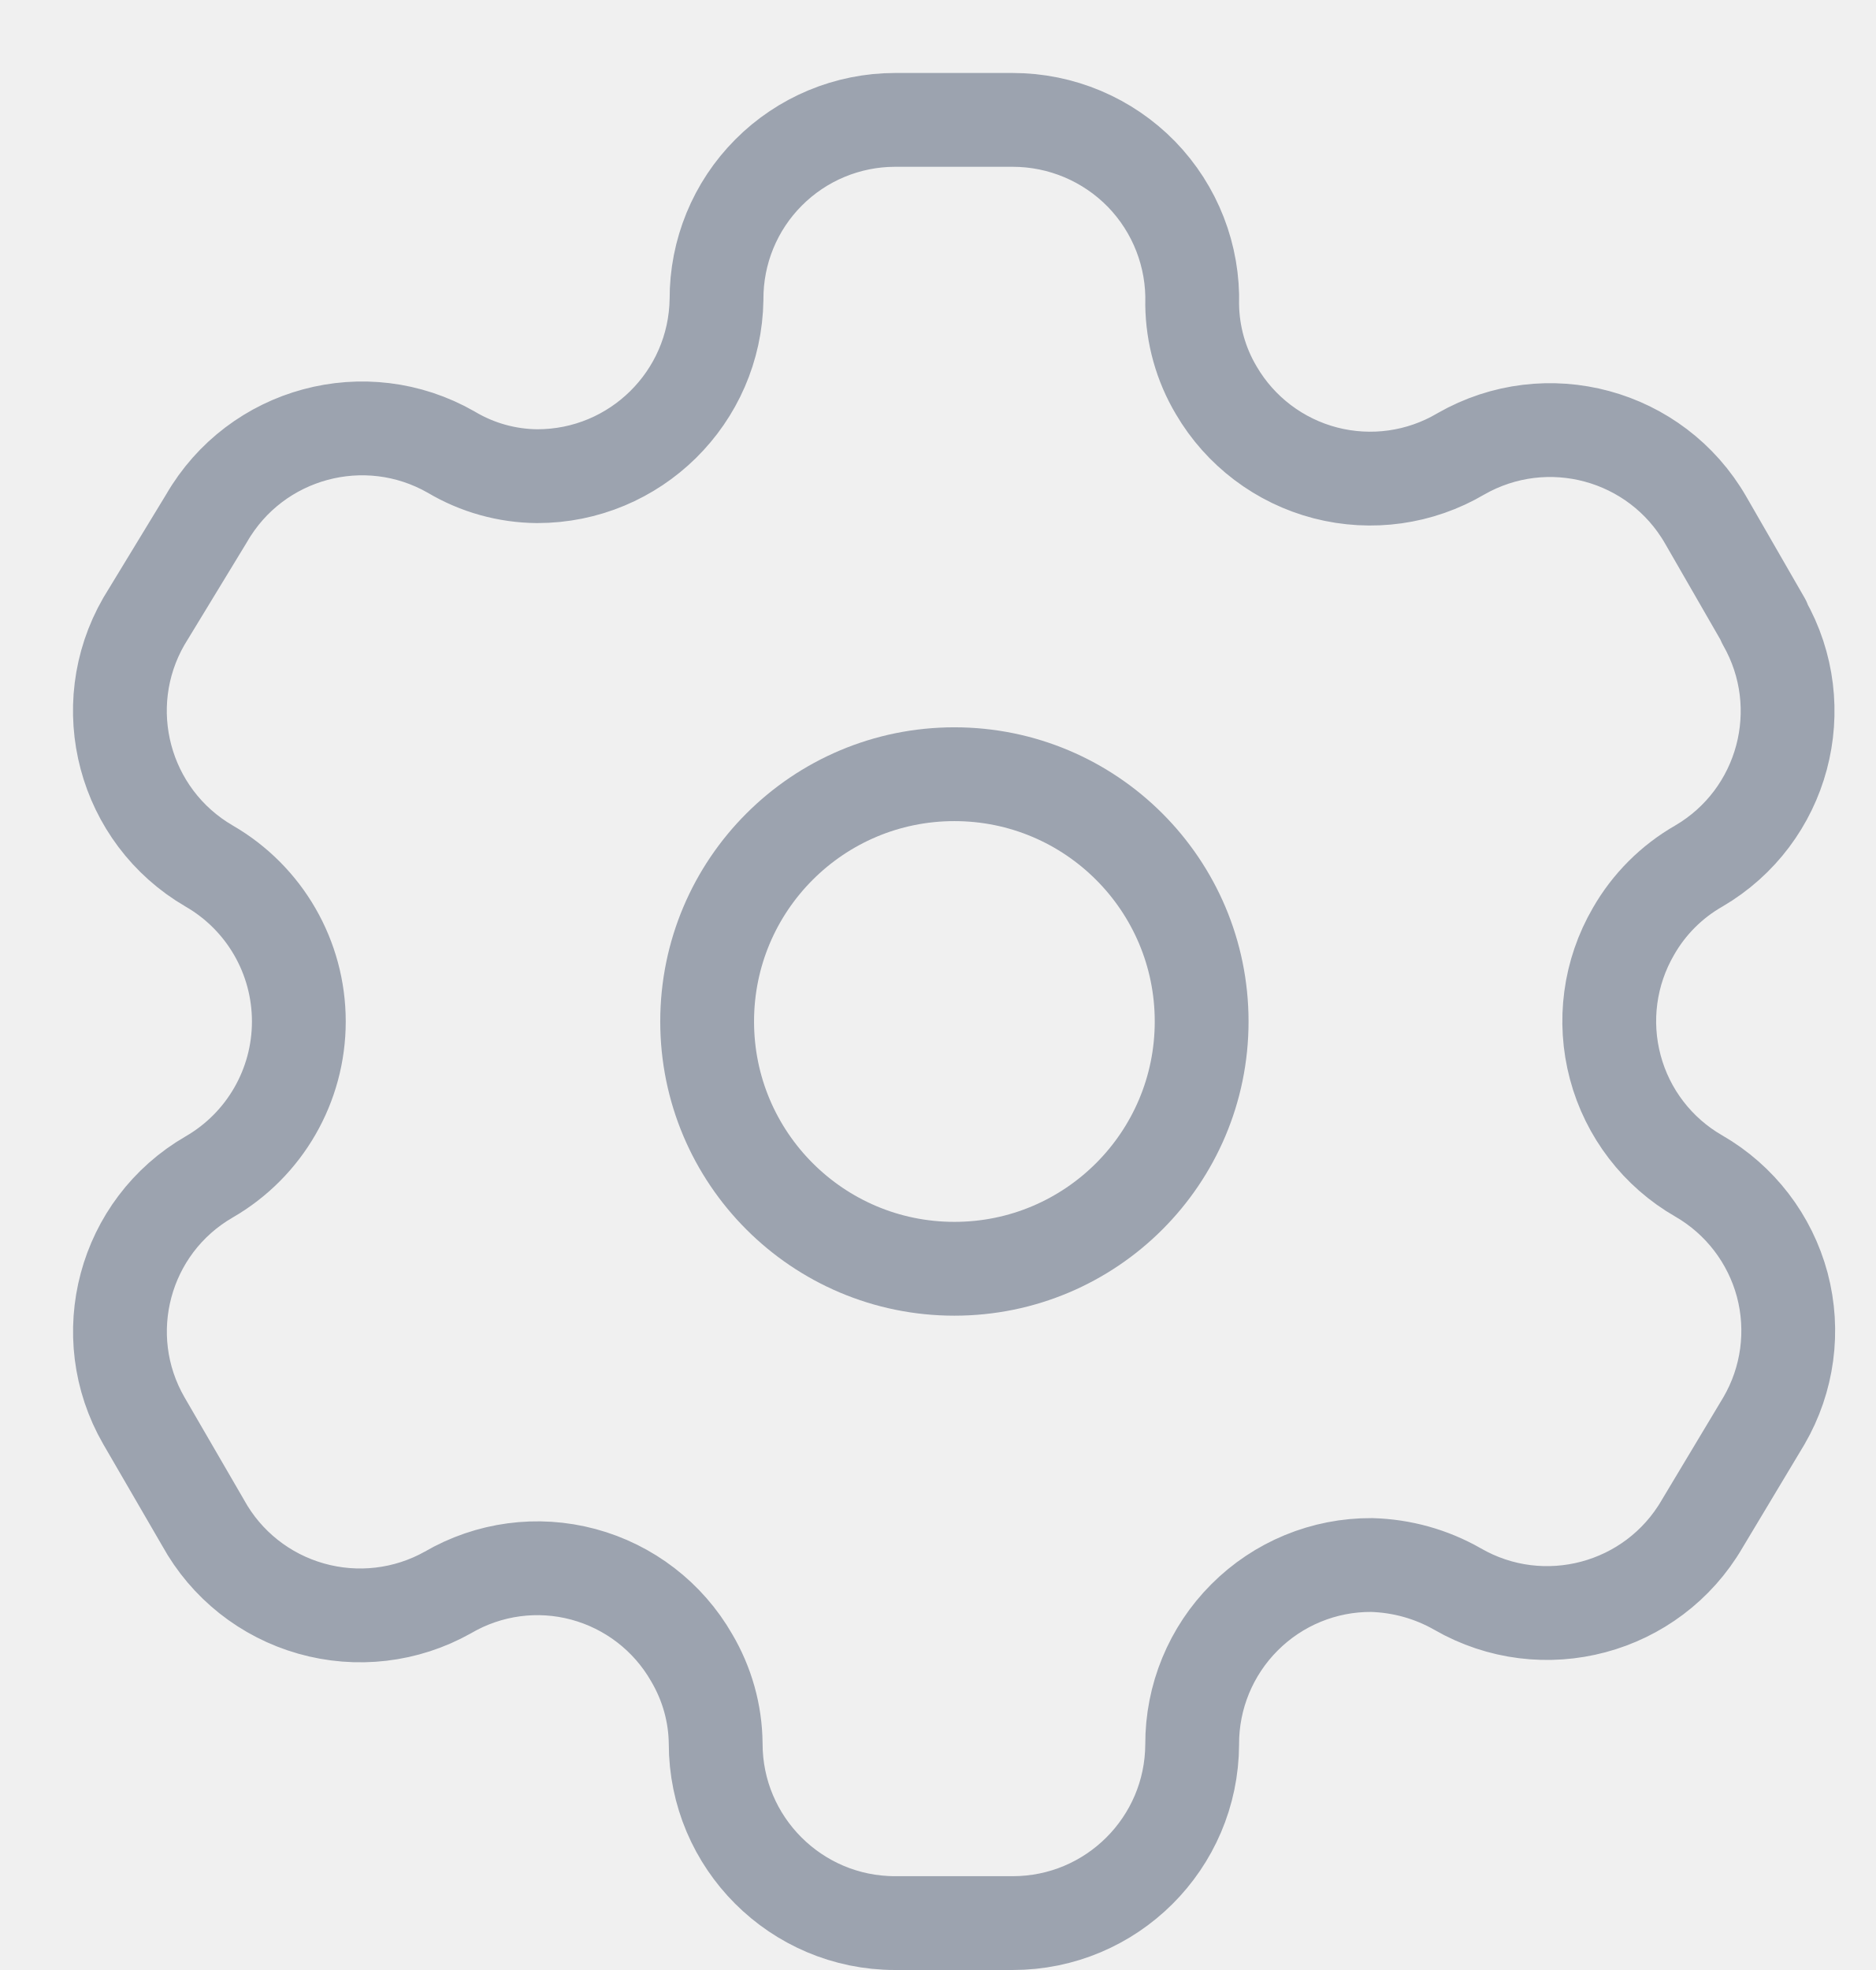
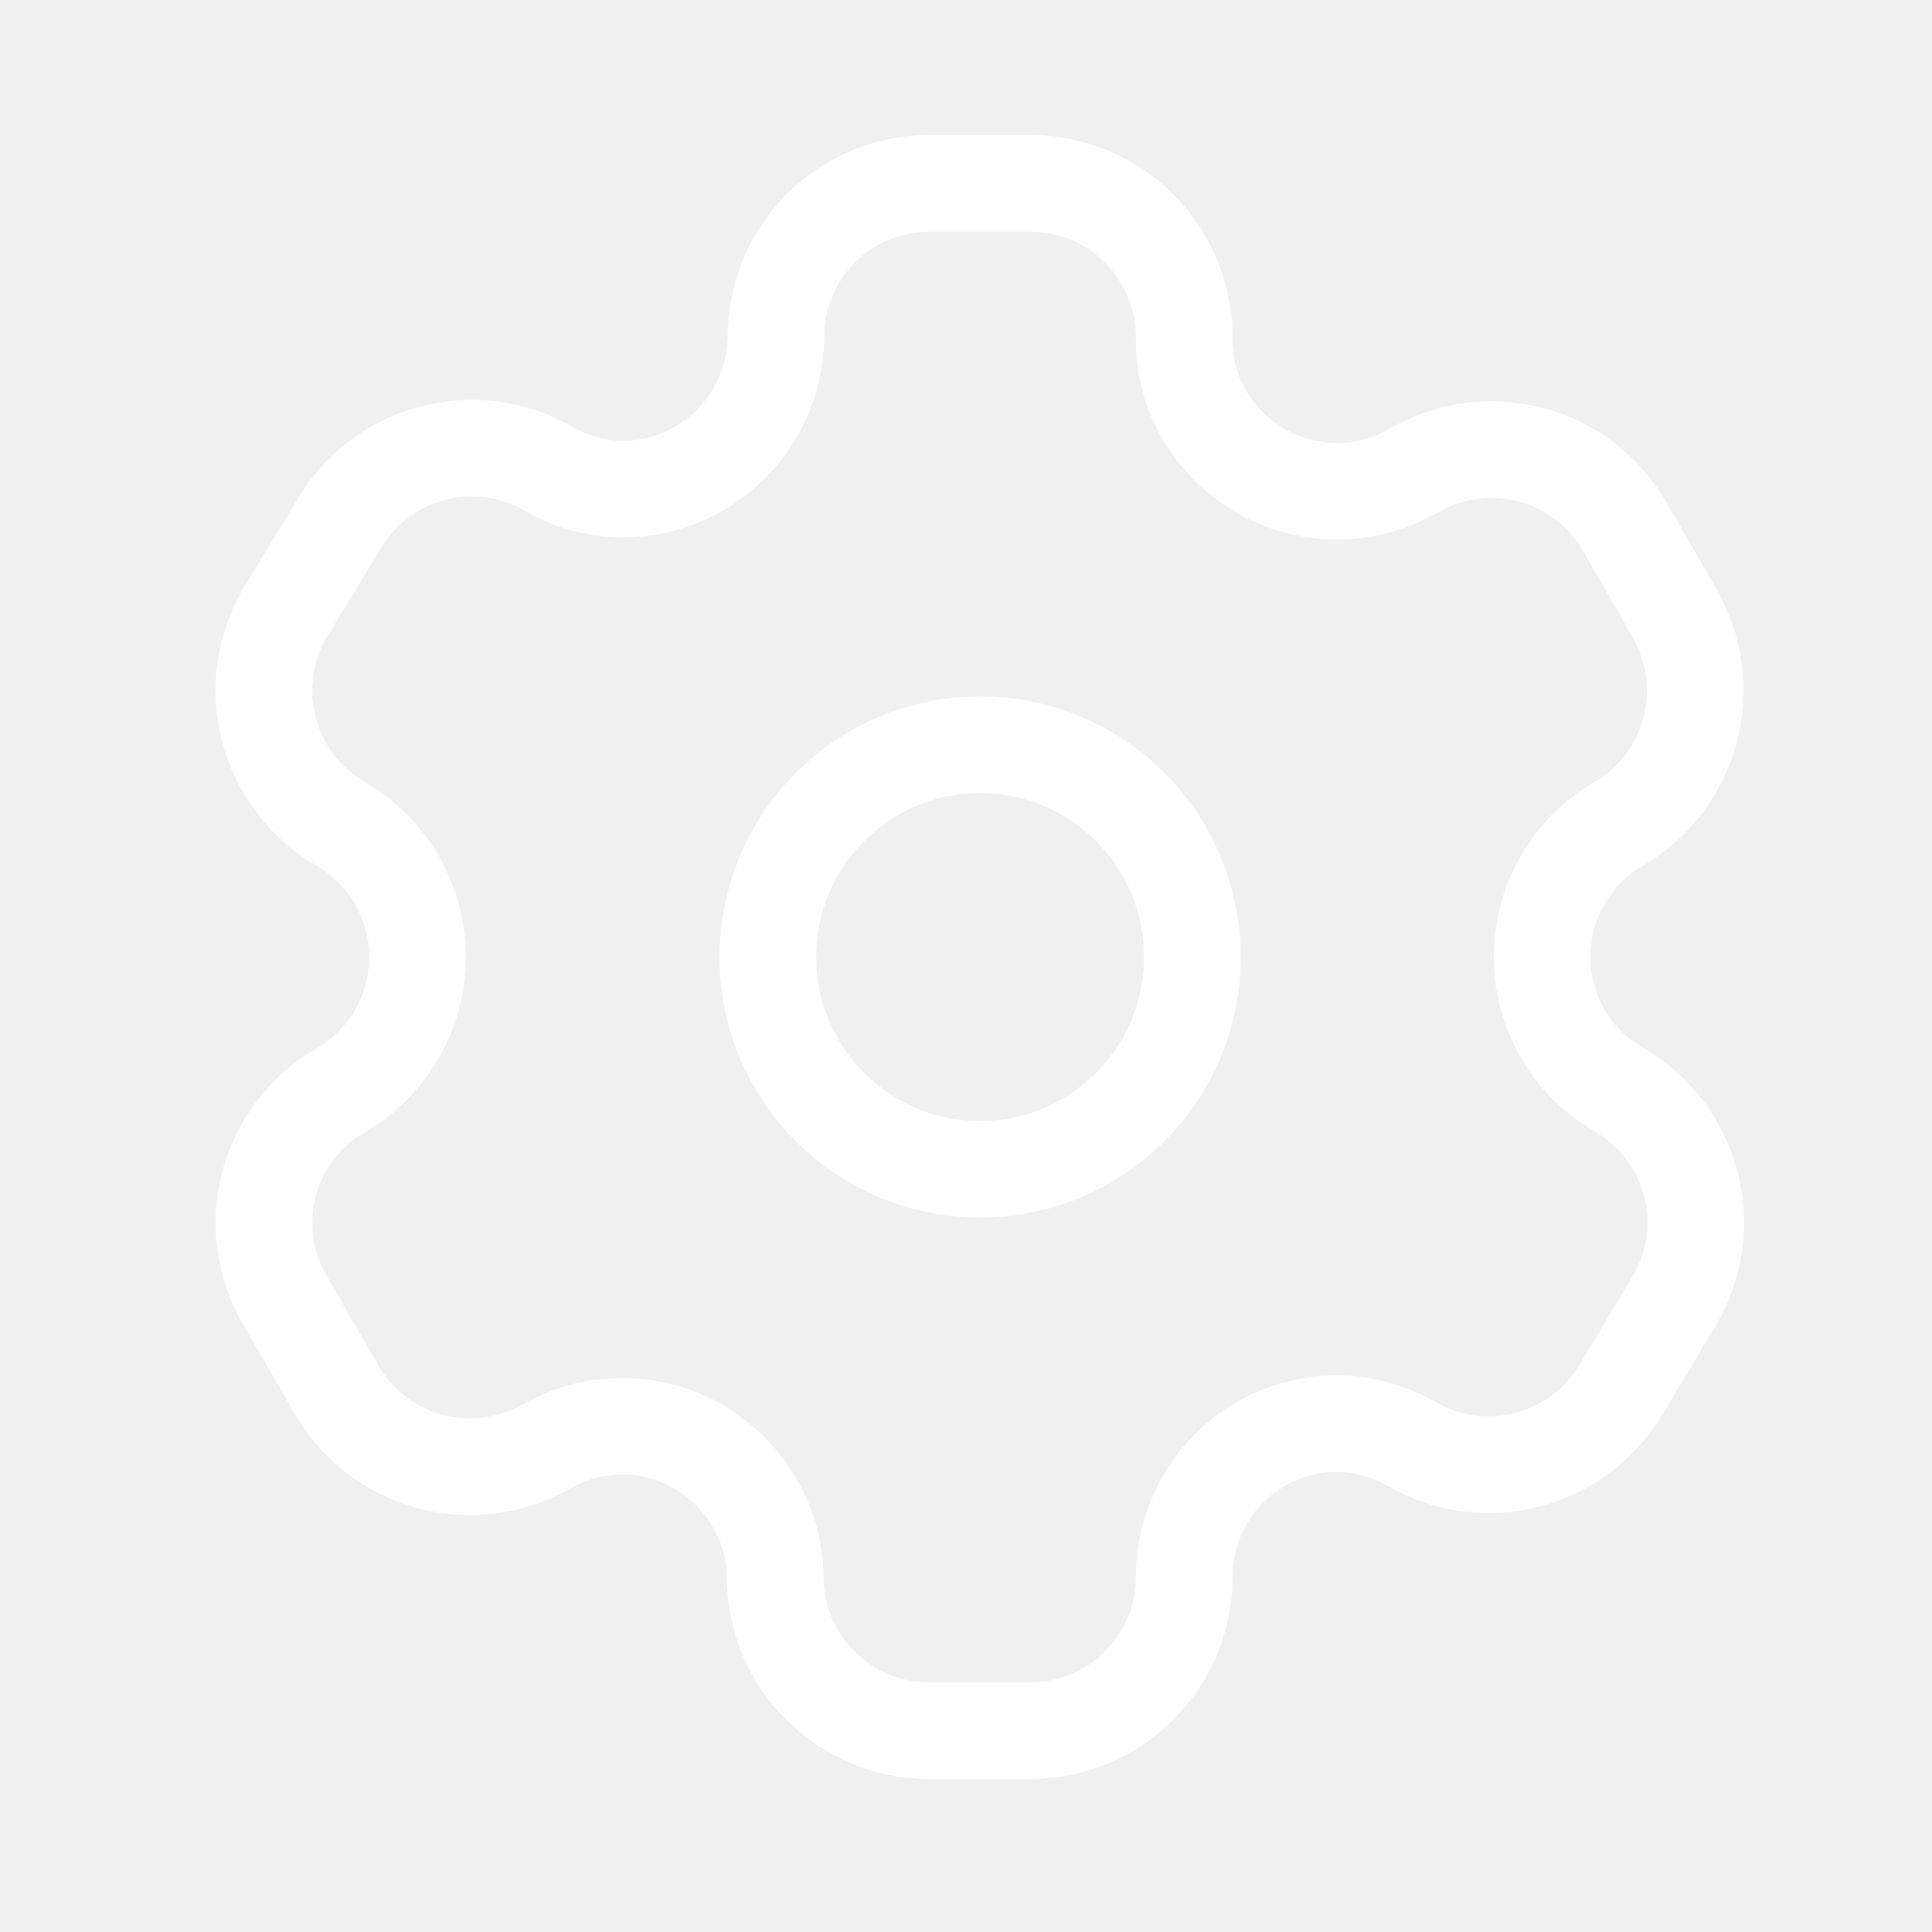
- <svg xmlns="http://www.w3.org/2000/svg" width="20" height="21" viewBox="0 0 20 21" fill="none">
-   <g id="Setting">
-     <path id="Path_33946" fill-rule="evenodd" clip-rule="evenodd" d="M18.806 6.623L18.184 5.543C17.657 4.629 16.491 4.314 15.575 4.838C15.14 5.095 14.62 5.168 14.13 5.041C13.641 4.914 13.222 4.597 12.967 4.161C12.802 3.884 12.714 3.568 12.71 3.246C12.725 2.729 12.53 2.228 12.17 1.857C11.809 1.487 11.314 1.278 10.797 1.278H9.543C9.037 1.278 8.551 1.48 8.194 1.839C7.836 2.198 7.637 2.684 7.639 3.191C7.624 4.237 6.772 5.077 5.726 5.076C5.404 5.073 5.088 4.985 4.811 4.82C3.896 4.296 2.729 4.611 2.202 5.525L1.534 6.623C1.008 7.536 1.319 8.702 2.23 9.232C2.822 9.574 3.186 10.205 3.186 10.889C3.186 11.572 2.822 12.204 2.23 12.546C1.32 13.072 1.009 14.235 1.534 15.145L2.166 16.234C2.412 16.68 2.826 17.008 3.316 17.147C3.806 17.286 4.33 17.225 4.774 16.976C5.211 16.721 5.731 16.651 6.219 16.782C6.707 16.913 7.123 17.233 7.374 17.671C7.538 17.949 7.627 18.264 7.63 18.587C7.63 19.643 8.487 20.5 9.543 20.5H10.797C11.85 20.5 12.705 19.649 12.71 18.596C12.708 18.088 12.909 17.6 13.268 17.241C13.627 16.881 14.115 16.68 14.623 16.683C14.945 16.692 15.259 16.779 15.539 16.939C16.451 17.465 17.618 17.154 18.147 16.244L18.806 15.145C19.061 14.707 19.131 14.186 19.001 13.696C18.87 13.207 18.55 12.789 18.111 12.536C17.672 12.284 17.351 11.866 17.221 11.377C17.09 10.887 17.16 10.366 17.415 9.928C17.581 9.638 17.821 9.398 18.111 9.232C19.016 8.703 19.326 7.543 18.806 6.633V6.623Z" stroke="#9CA3AF" stroke-linecap="round" stroke-linejoin="round" />
-     <circle id="Ellipse_737" cx="10.175" cy="10.889" r="2.636" stroke="#9CA3AF" stroke-linecap="round" stroke-linejoin="round" />
-   </g>
+ <svg xmlns="http://www.w3.org/2000/svg" width="20" height="20" viewBox="0 0 20 20" fill="none">
+   <path fill-rule="evenodd" clip-rule="evenodd" d="M17.339 6.353L16.82 5.453C16.381 4.691 15.409 4.428 14.646 4.865C14.283 5.079 13.85 5.14 13.442 5.034C13.034 4.928 12.685 4.664 12.472 4.301C12.335 4.07 12.261 3.807 12.259 3.538C12.271 3.107 12.108 2.69 11.808 2.381C11.508 2.072 11.095 1.898 10.664 1.898H9.619C9.197 1.898 8.793 2.066 8.495 2.366C8.197 2.665 8.031 3.07 8.033 3.492C8.02 4.364 7.31 5.064 6.439 5.064C6.17 5.061 5.907 4.987 5.676 4.85C4.913 4.413 3.941 4.676 3.502 5.437L2.945 6.353C2.507 7.113 2.766 8.085 3.525 8.527C4.018 8.812 4.322 9.338 4.322 9.907C4.322 10.477 4.018 11.003 3.525 11.288C2.767 11.726 2.507 12.696 2.945 13.454L3.471 14.362C3.677 14.733 4.022 15.007 4.43 15.123C4.838 15.239 5.275 15.187 5.645 14.98C6.009 14.768 6.442 14.709 6.849 14.818C7.256 14.927 7.602 15.194 7.812 15.559C7.949 15.79 8.022 16.054 8.025 16.322C8.025 17.203 8.739 17.916 9.619 17.916H10.664C11.542 17.916 12.254 17.207 12.259 16.33C12.257 15.906 12.424 15.5 12.723 15.2C13.023 14.901 13.429 14.734 13.853 14.736C14.121 14.743 14.383 14.816 14.616 14.949C15.376 15.388 16.348 15.128 16.79 14.37L17.339 13.454C17.551 13.089 17.61 12.655 17.501 12.247C17.392 11.839 17.125 11.491 16.759 11.28C16.393 11.07 16.126 10.722 16.017 10.314C15.908 9.906 15.967 9.471 16.179 9.106C16.317 8.865 16.518 8.665 16.759 8.527C17.513 8.086 17.772 7.119 17.339 6.36V6.353Z" stroke="white" stroke-linecap="round" stroke-linejoin="round" />
+   <ellipse cx="10.146" cy="9.907" rx="2.197" ry="2.197" stroke="white" stroke-linecap="round" stroke-linejoin="round" />
</svg>
